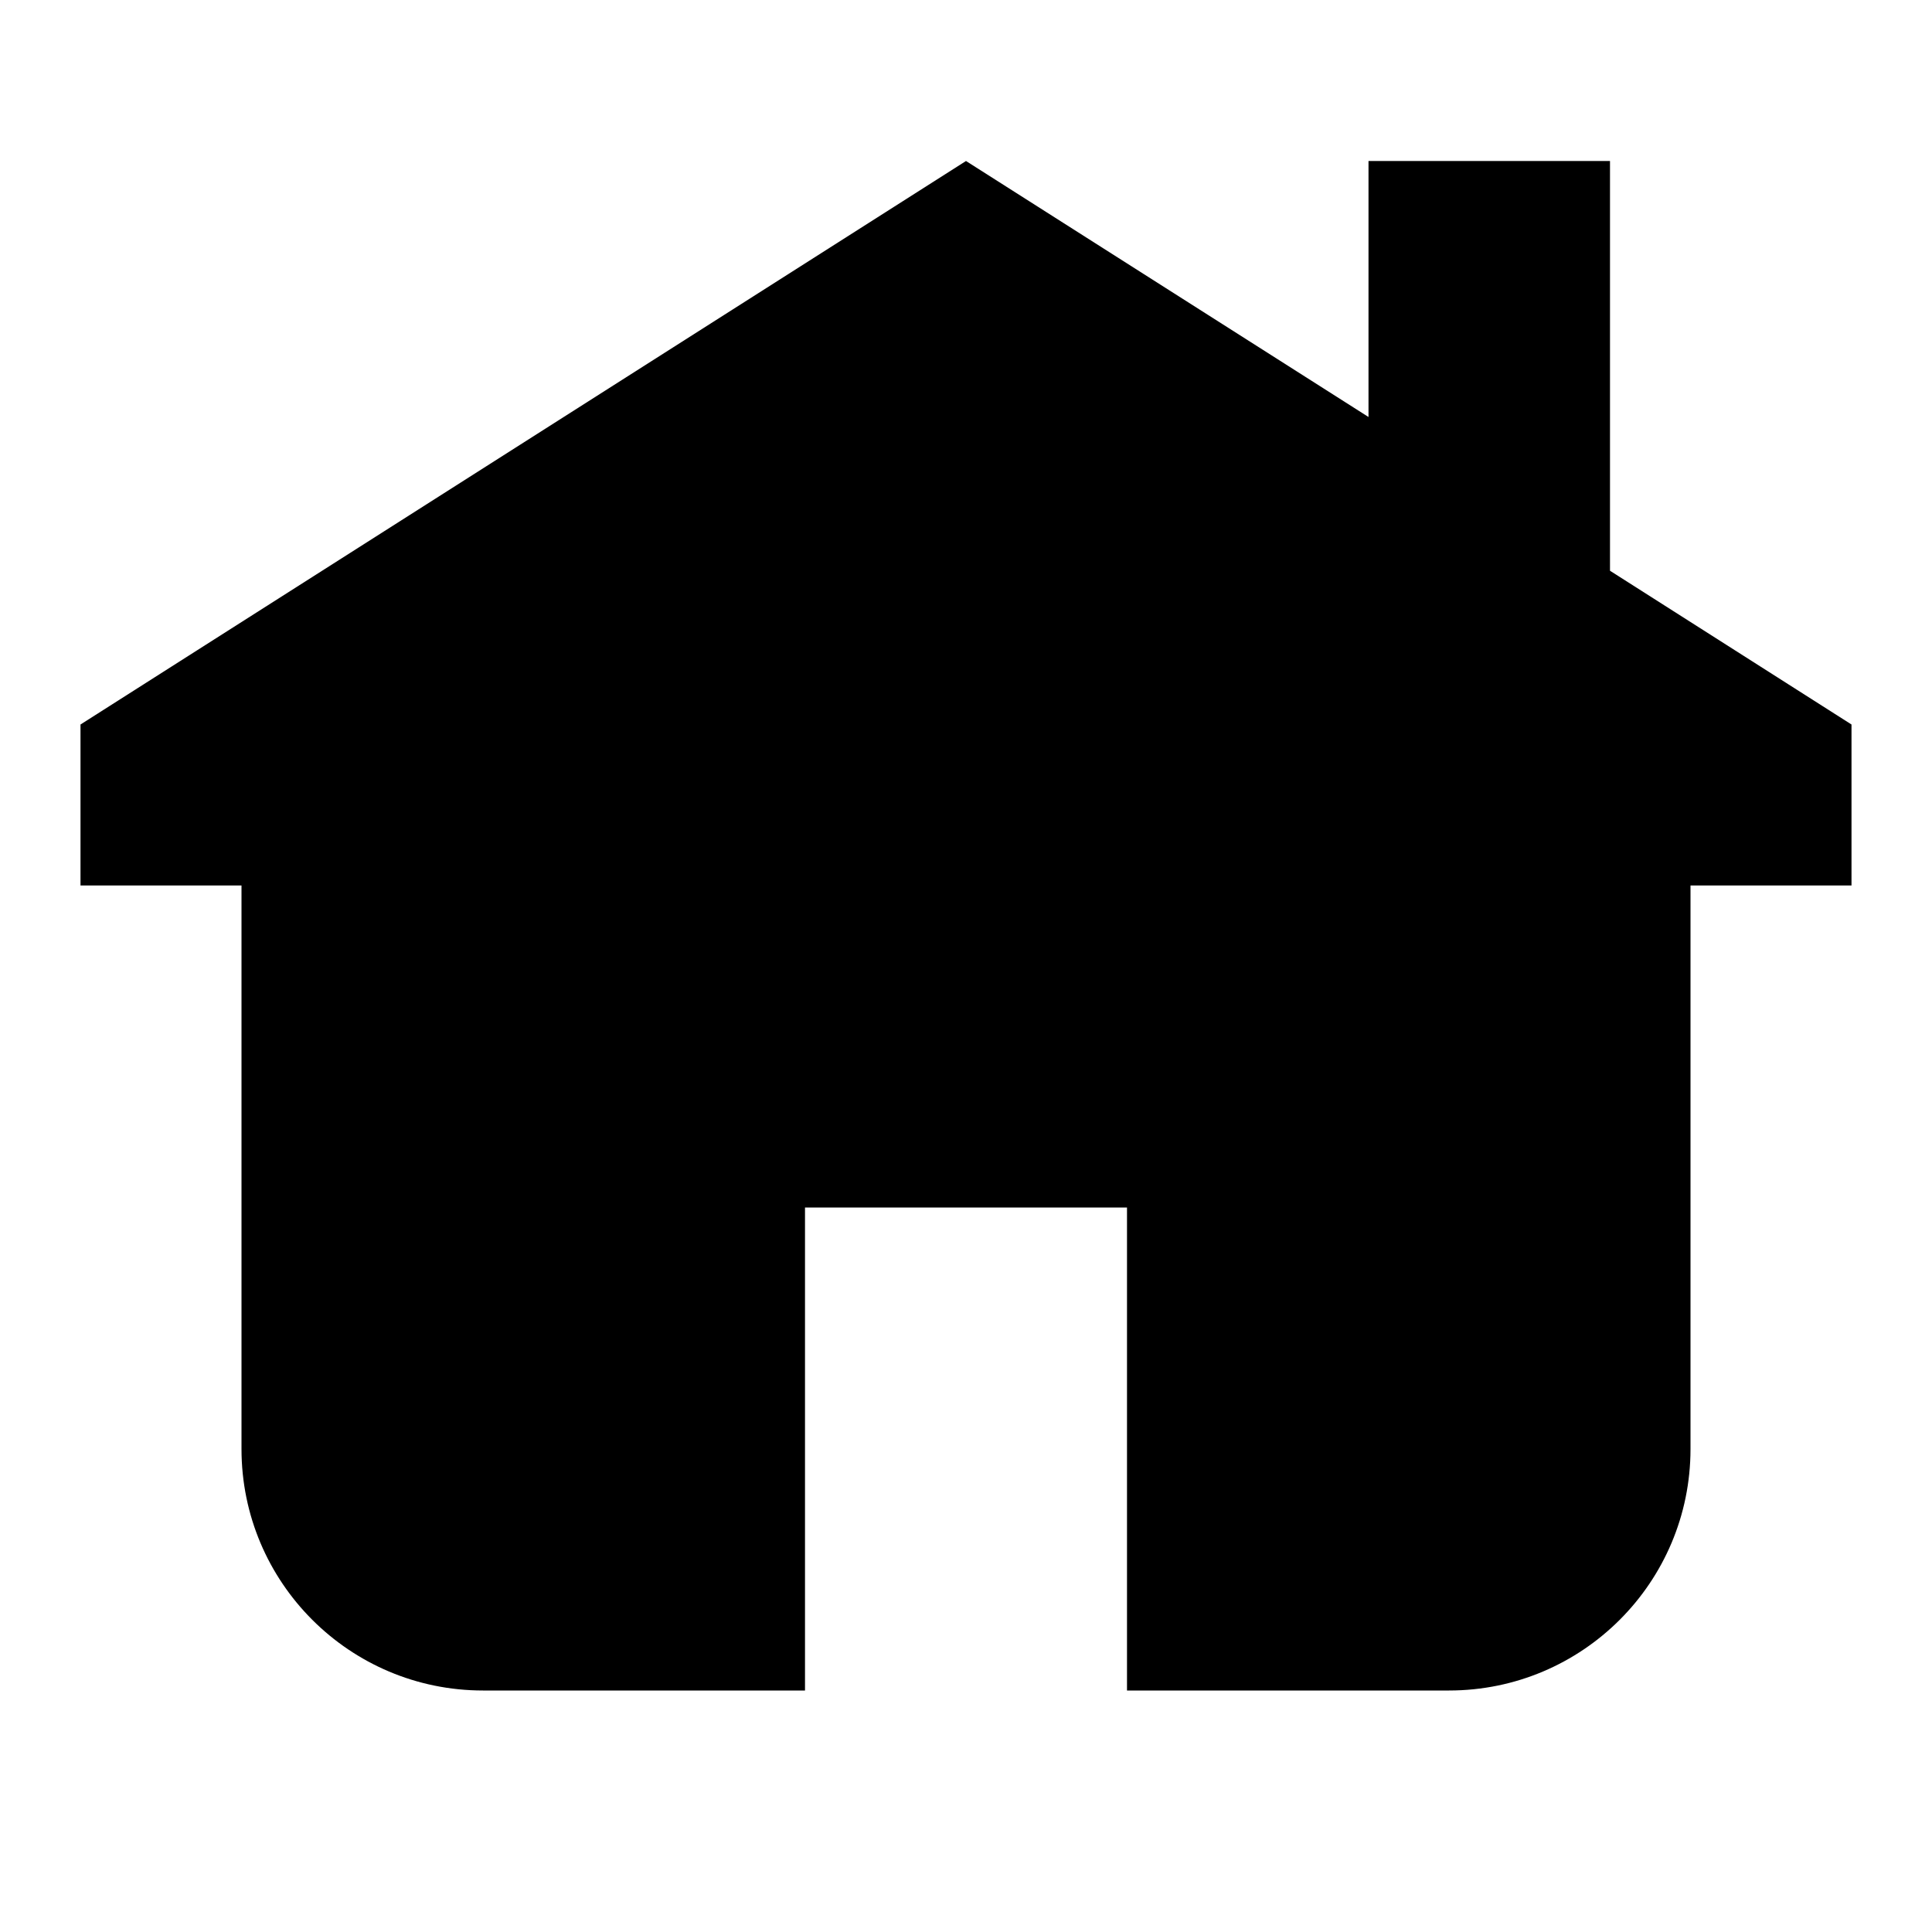
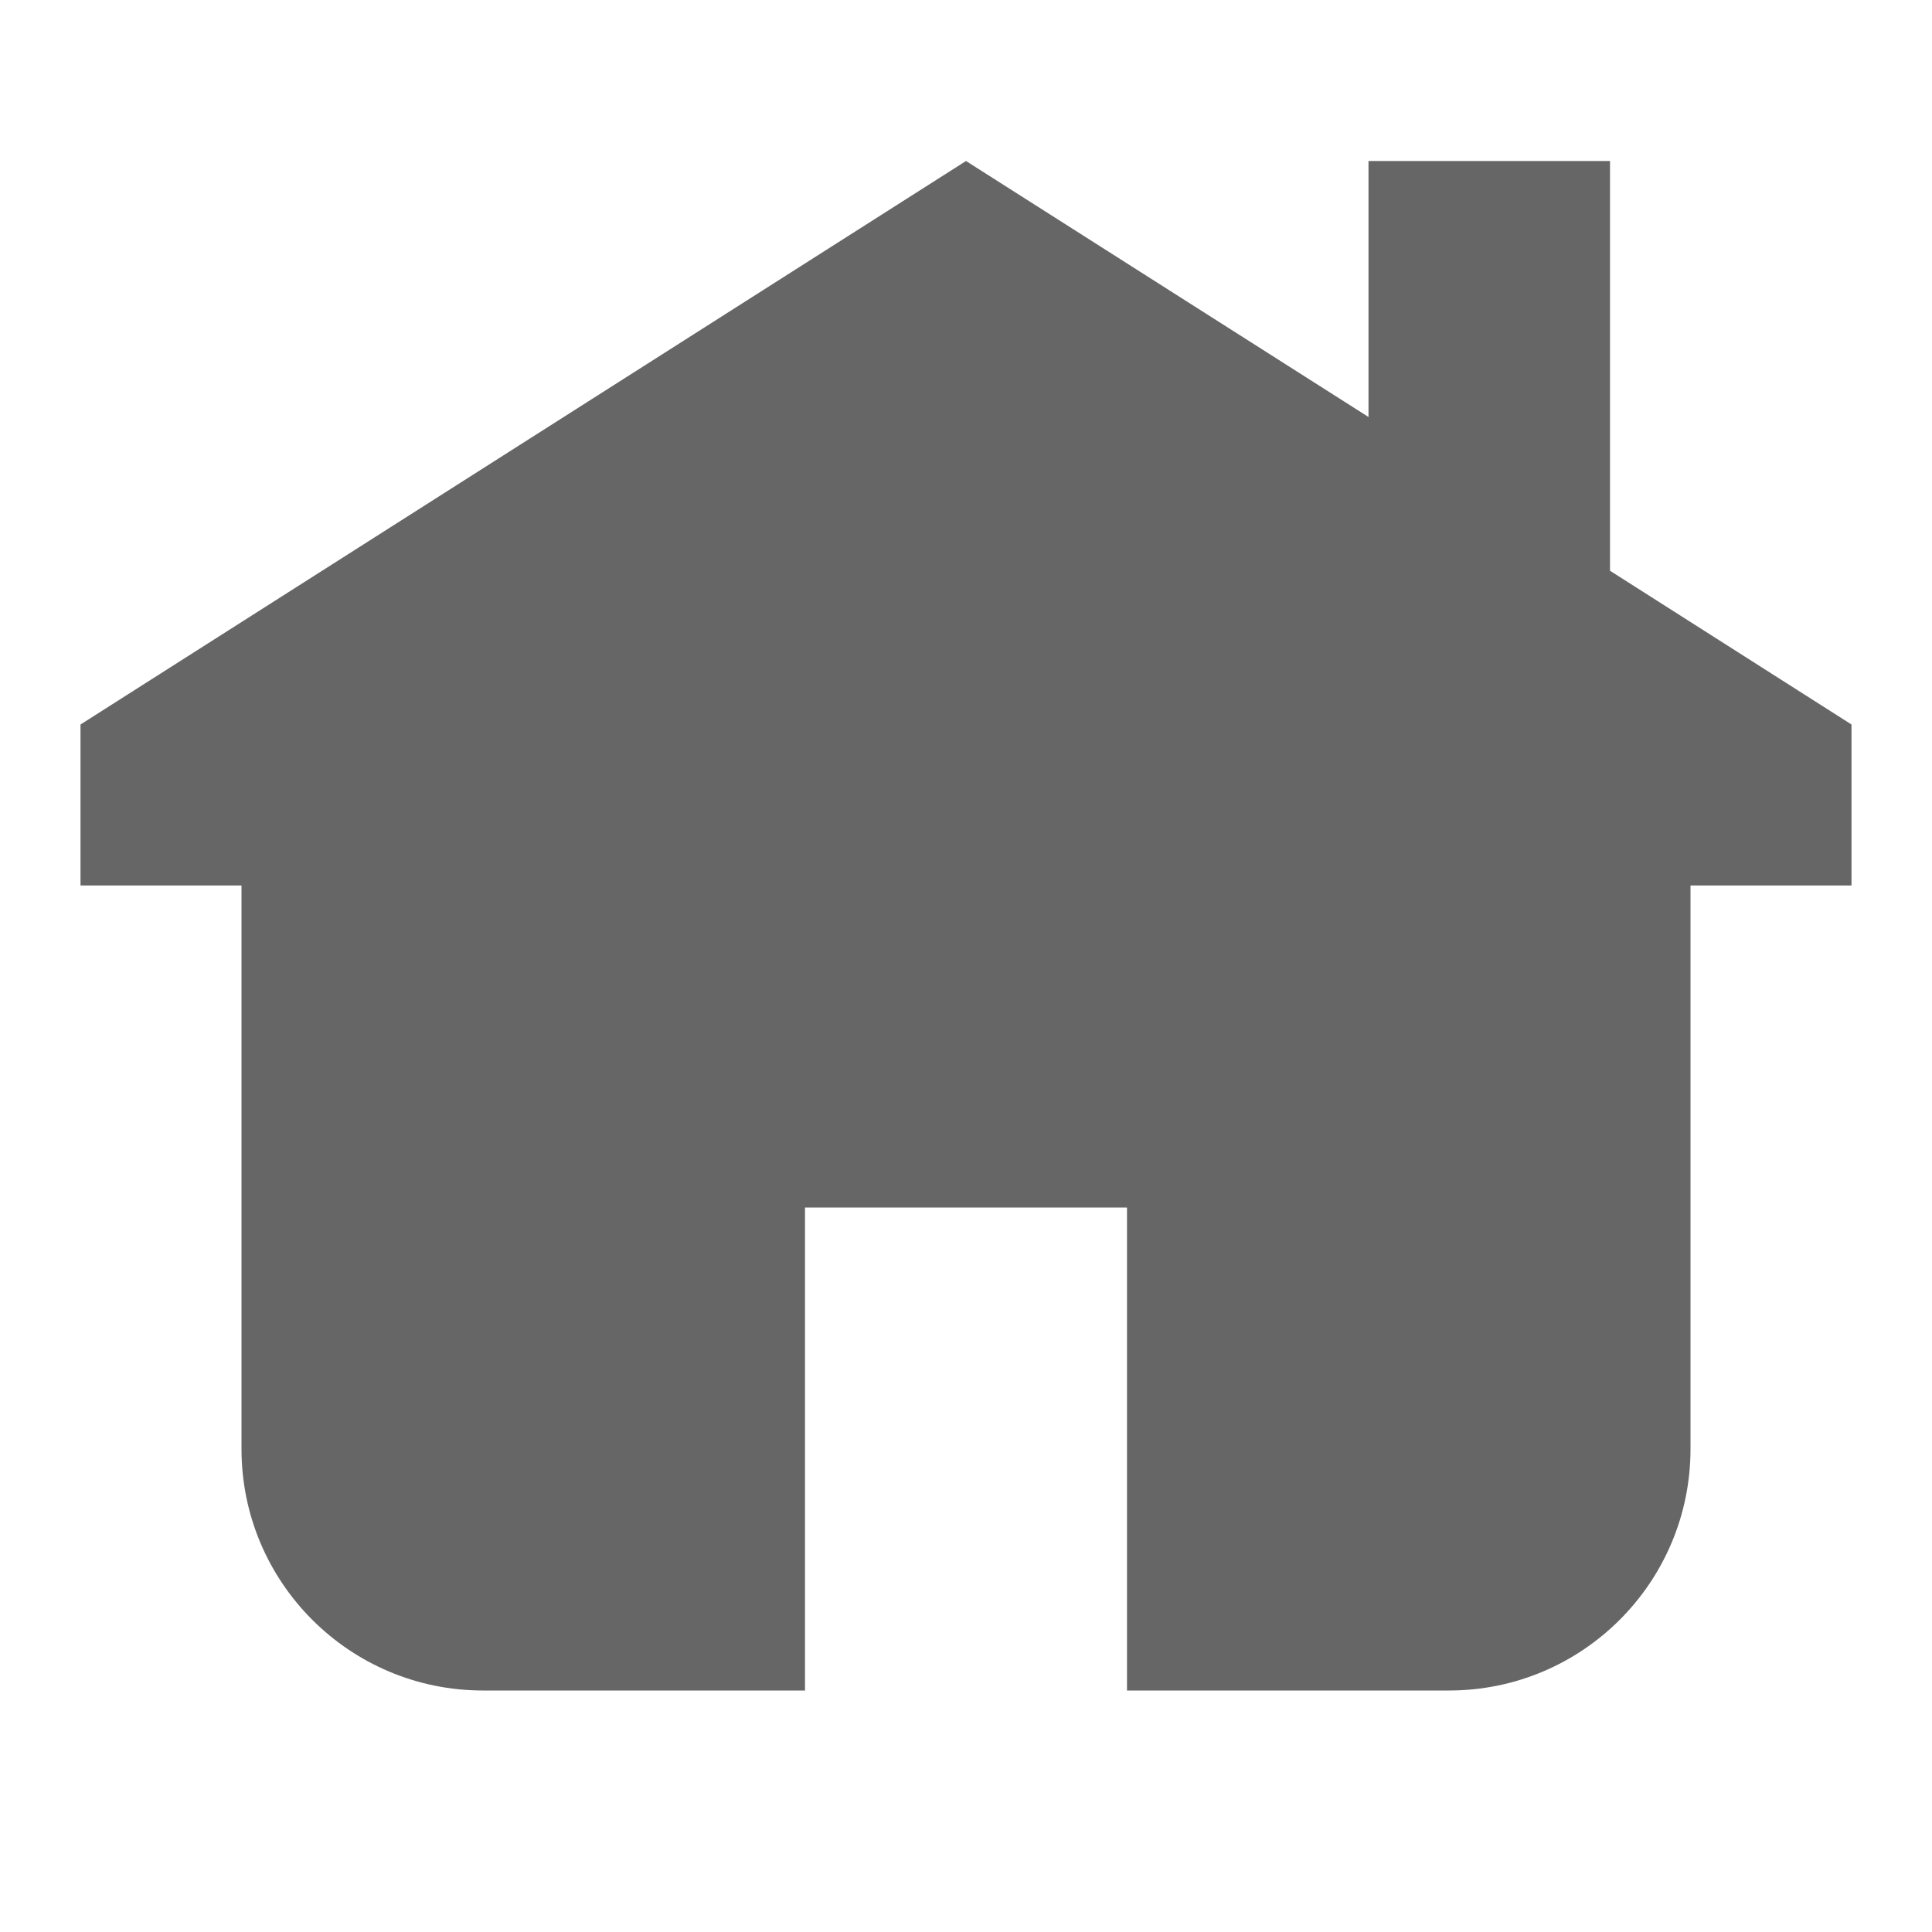
- <svg xmlns="http://www.w3.org/2000/svg" viewBox="0 0 24 24" data-supported-dps="24x24" fill="black" class="mercado-match" width="24" height="24" focusable="false">
+ <svg xmlns="http://www.w3.org/2000/svg" viewBox="0 0 24 24" data-supported-dps="24x24" fill="#676667" class="mercado-match" width="24" height="24" focusable="false">
  <path d="M23 9v2h-2v7a3 3 0 01-3 3h-4v-6h-4v6H6a3 3 0 01-3-3v-7H1V9l11-7 5 3.18V2h3v5.09z" />
</svg>
